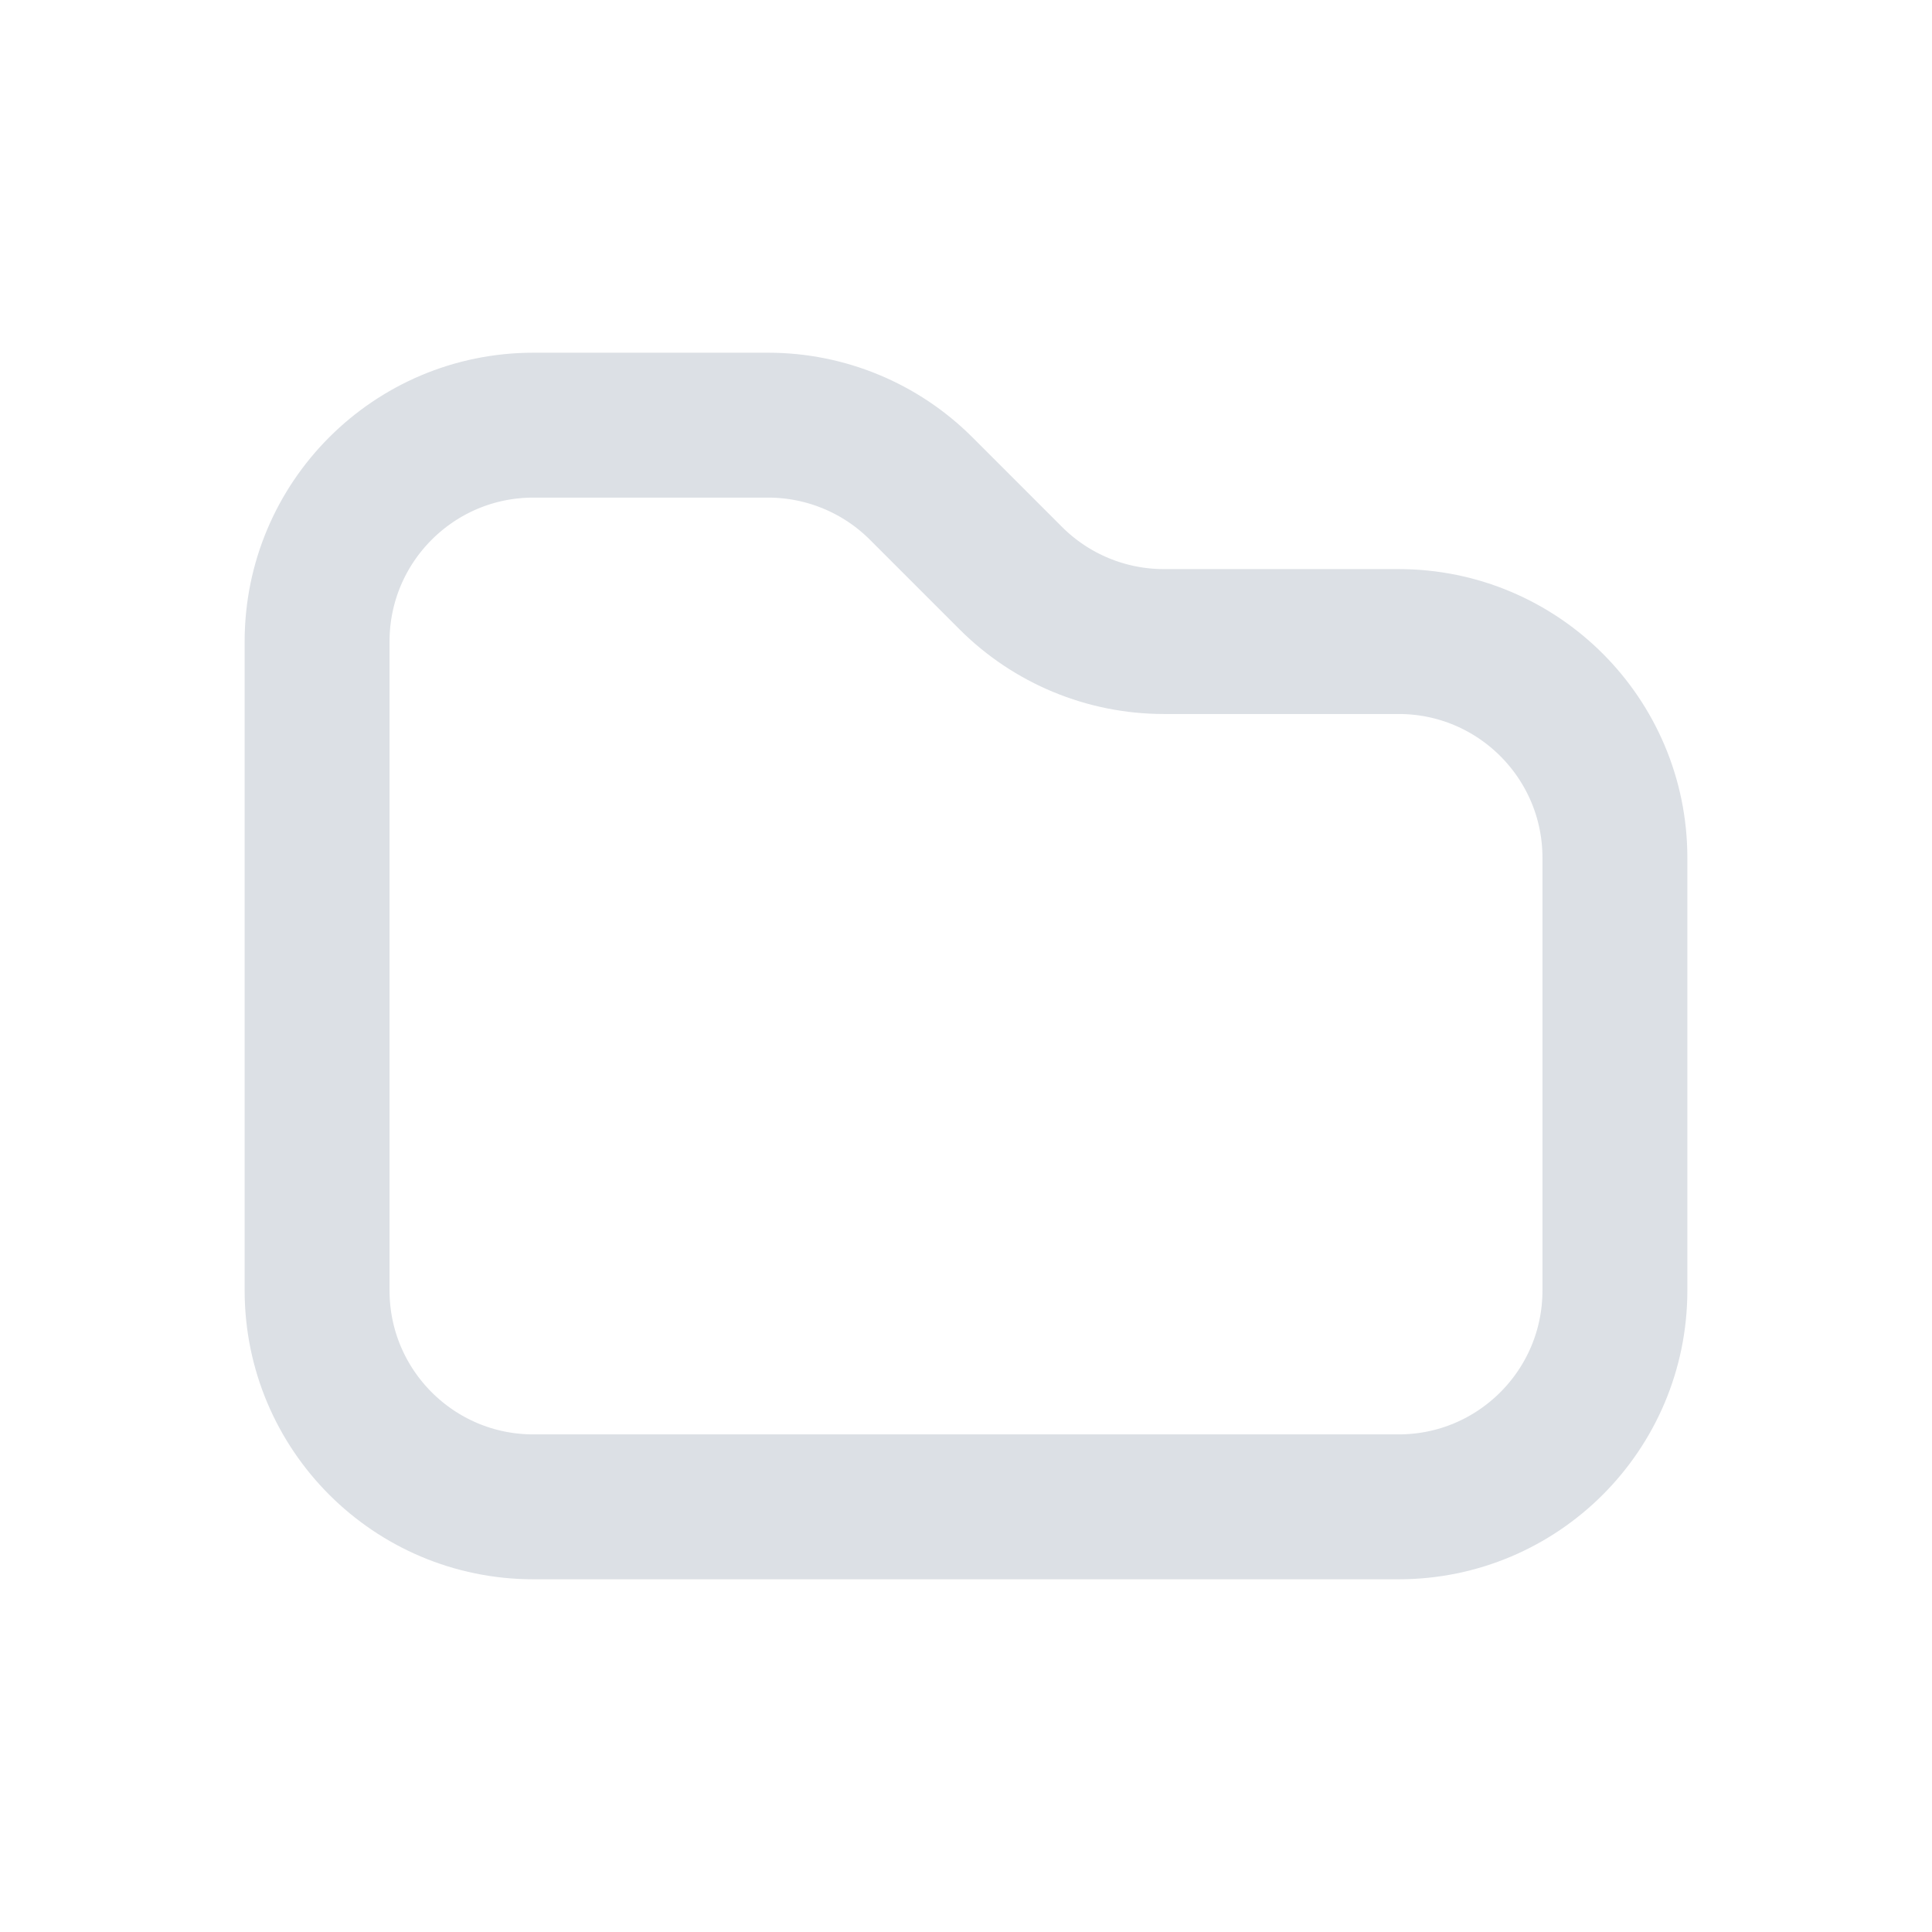
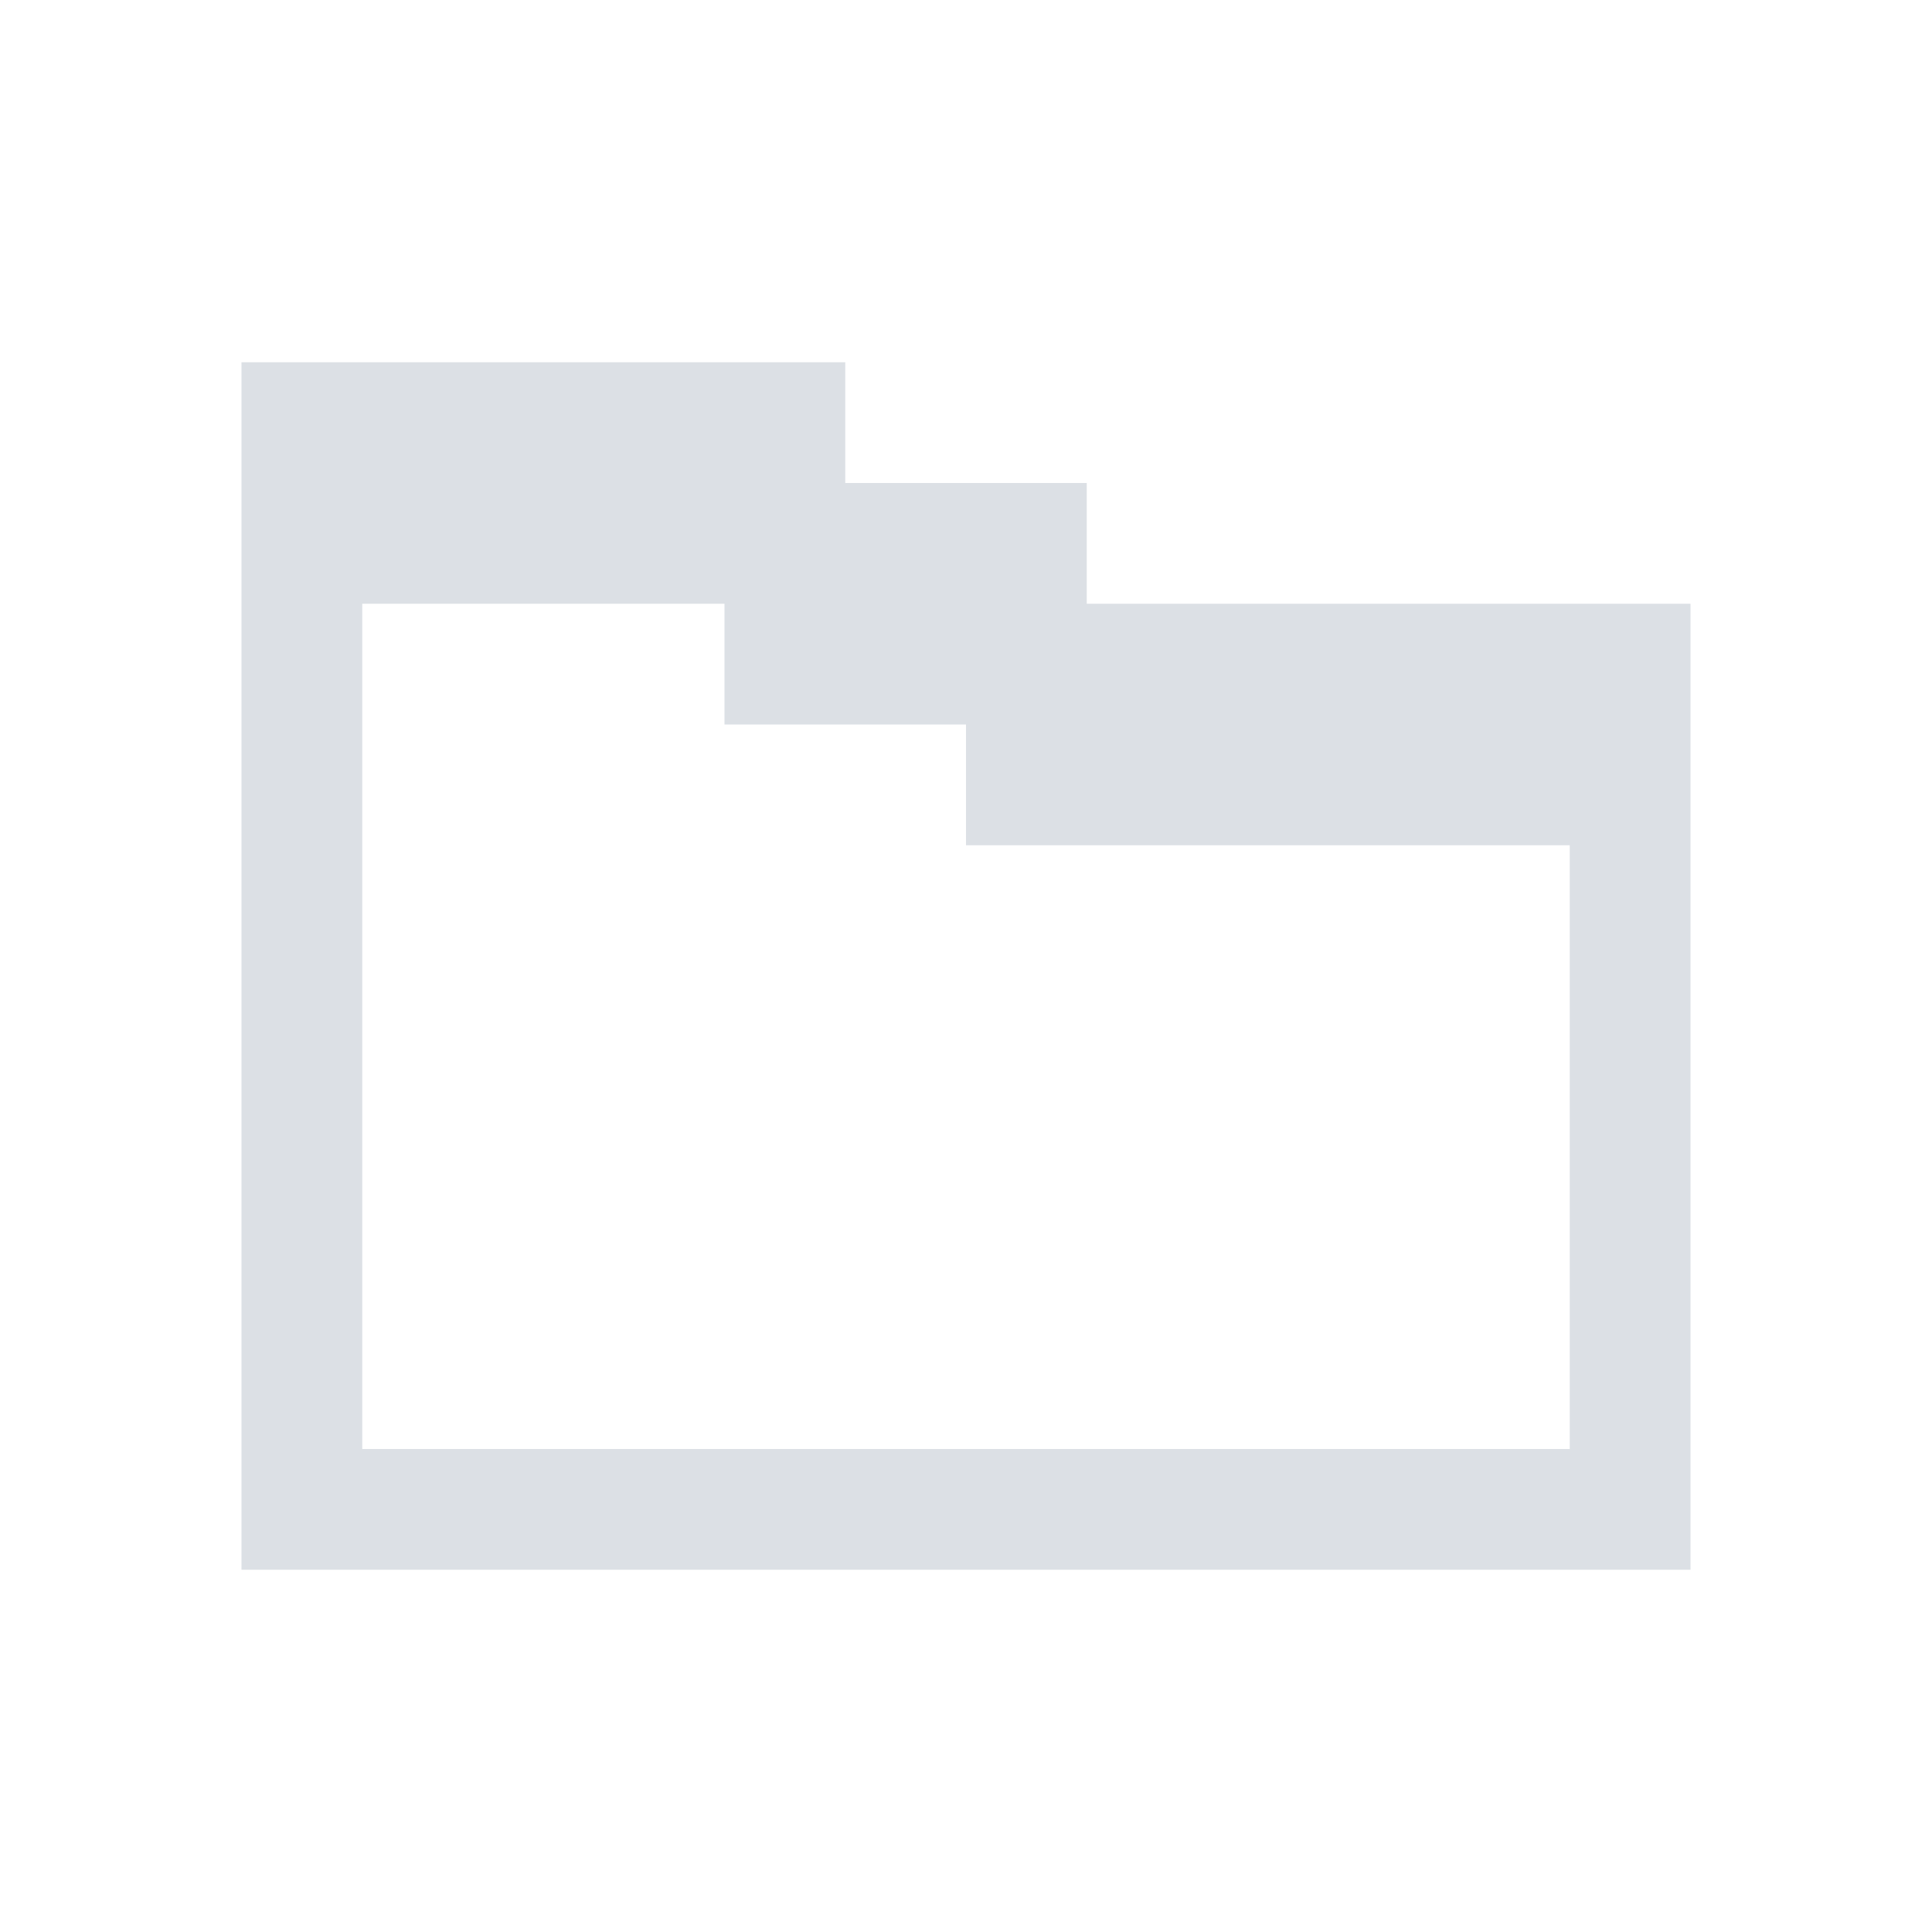
<svg xmlns="http://www.w3.org/2000/svg" width="16" height="16" viewBox="0 0 16 16" fill="none">
-   <path d="M4.417 12.479H6.209H11.583C12.572 12.479 13.374 11.677 13.374 10.687V7.552V7.104C13.374 6.115 12.572 5.313 11.583 5.313H9.638C9.163 5.313 8.707 5.124 8.371 4.788L7.629 4.046C7.293 3.71 6.837 3.521 6.362 3.521H4.417C3.428 3.521 2.626 4.323 2.626 5.313V10.687C2.626 11.677 3.428 12.479 4.417 12.479Z" stroke="#DCE0E5" stroke-width="1.2" />
+   <path fill="#DCE0E5" fill-rule="evenodd" d="M2 3h5v1h2v1h5v8H2V3Zm2 2H3v7h10V7H8V6H6V5H4Z" clip-rule="evenodd" />
</svg>
